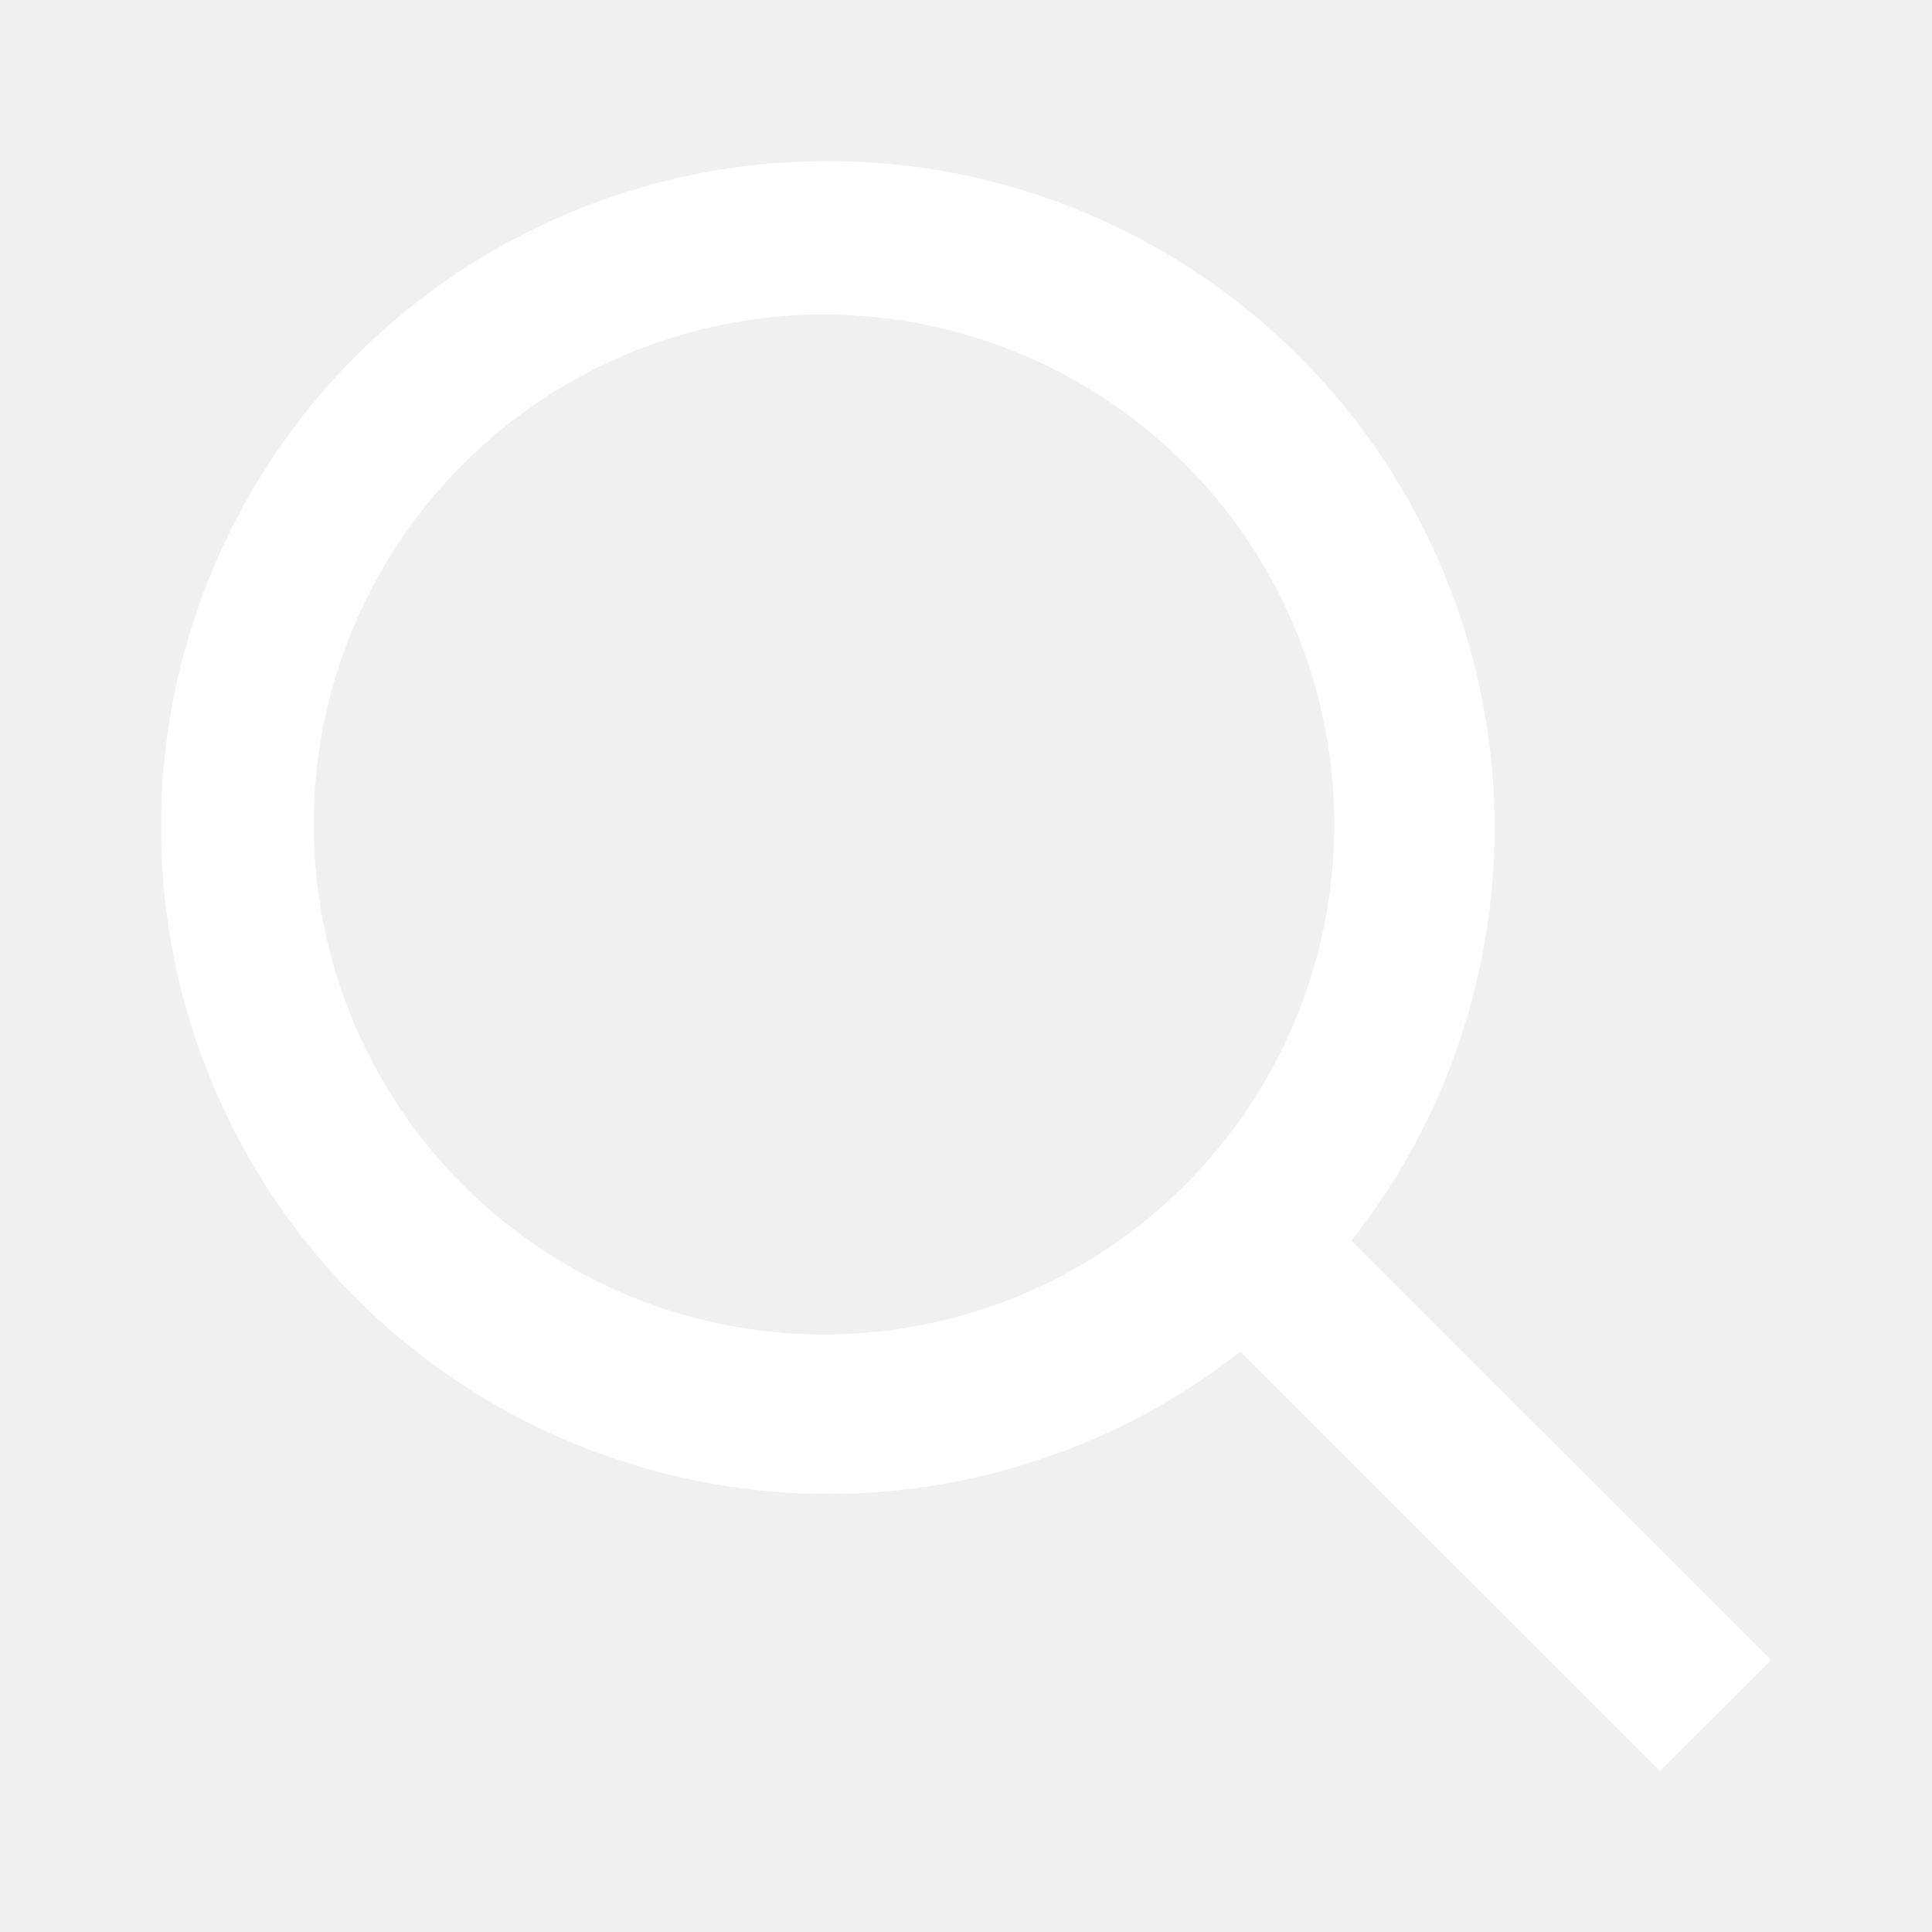
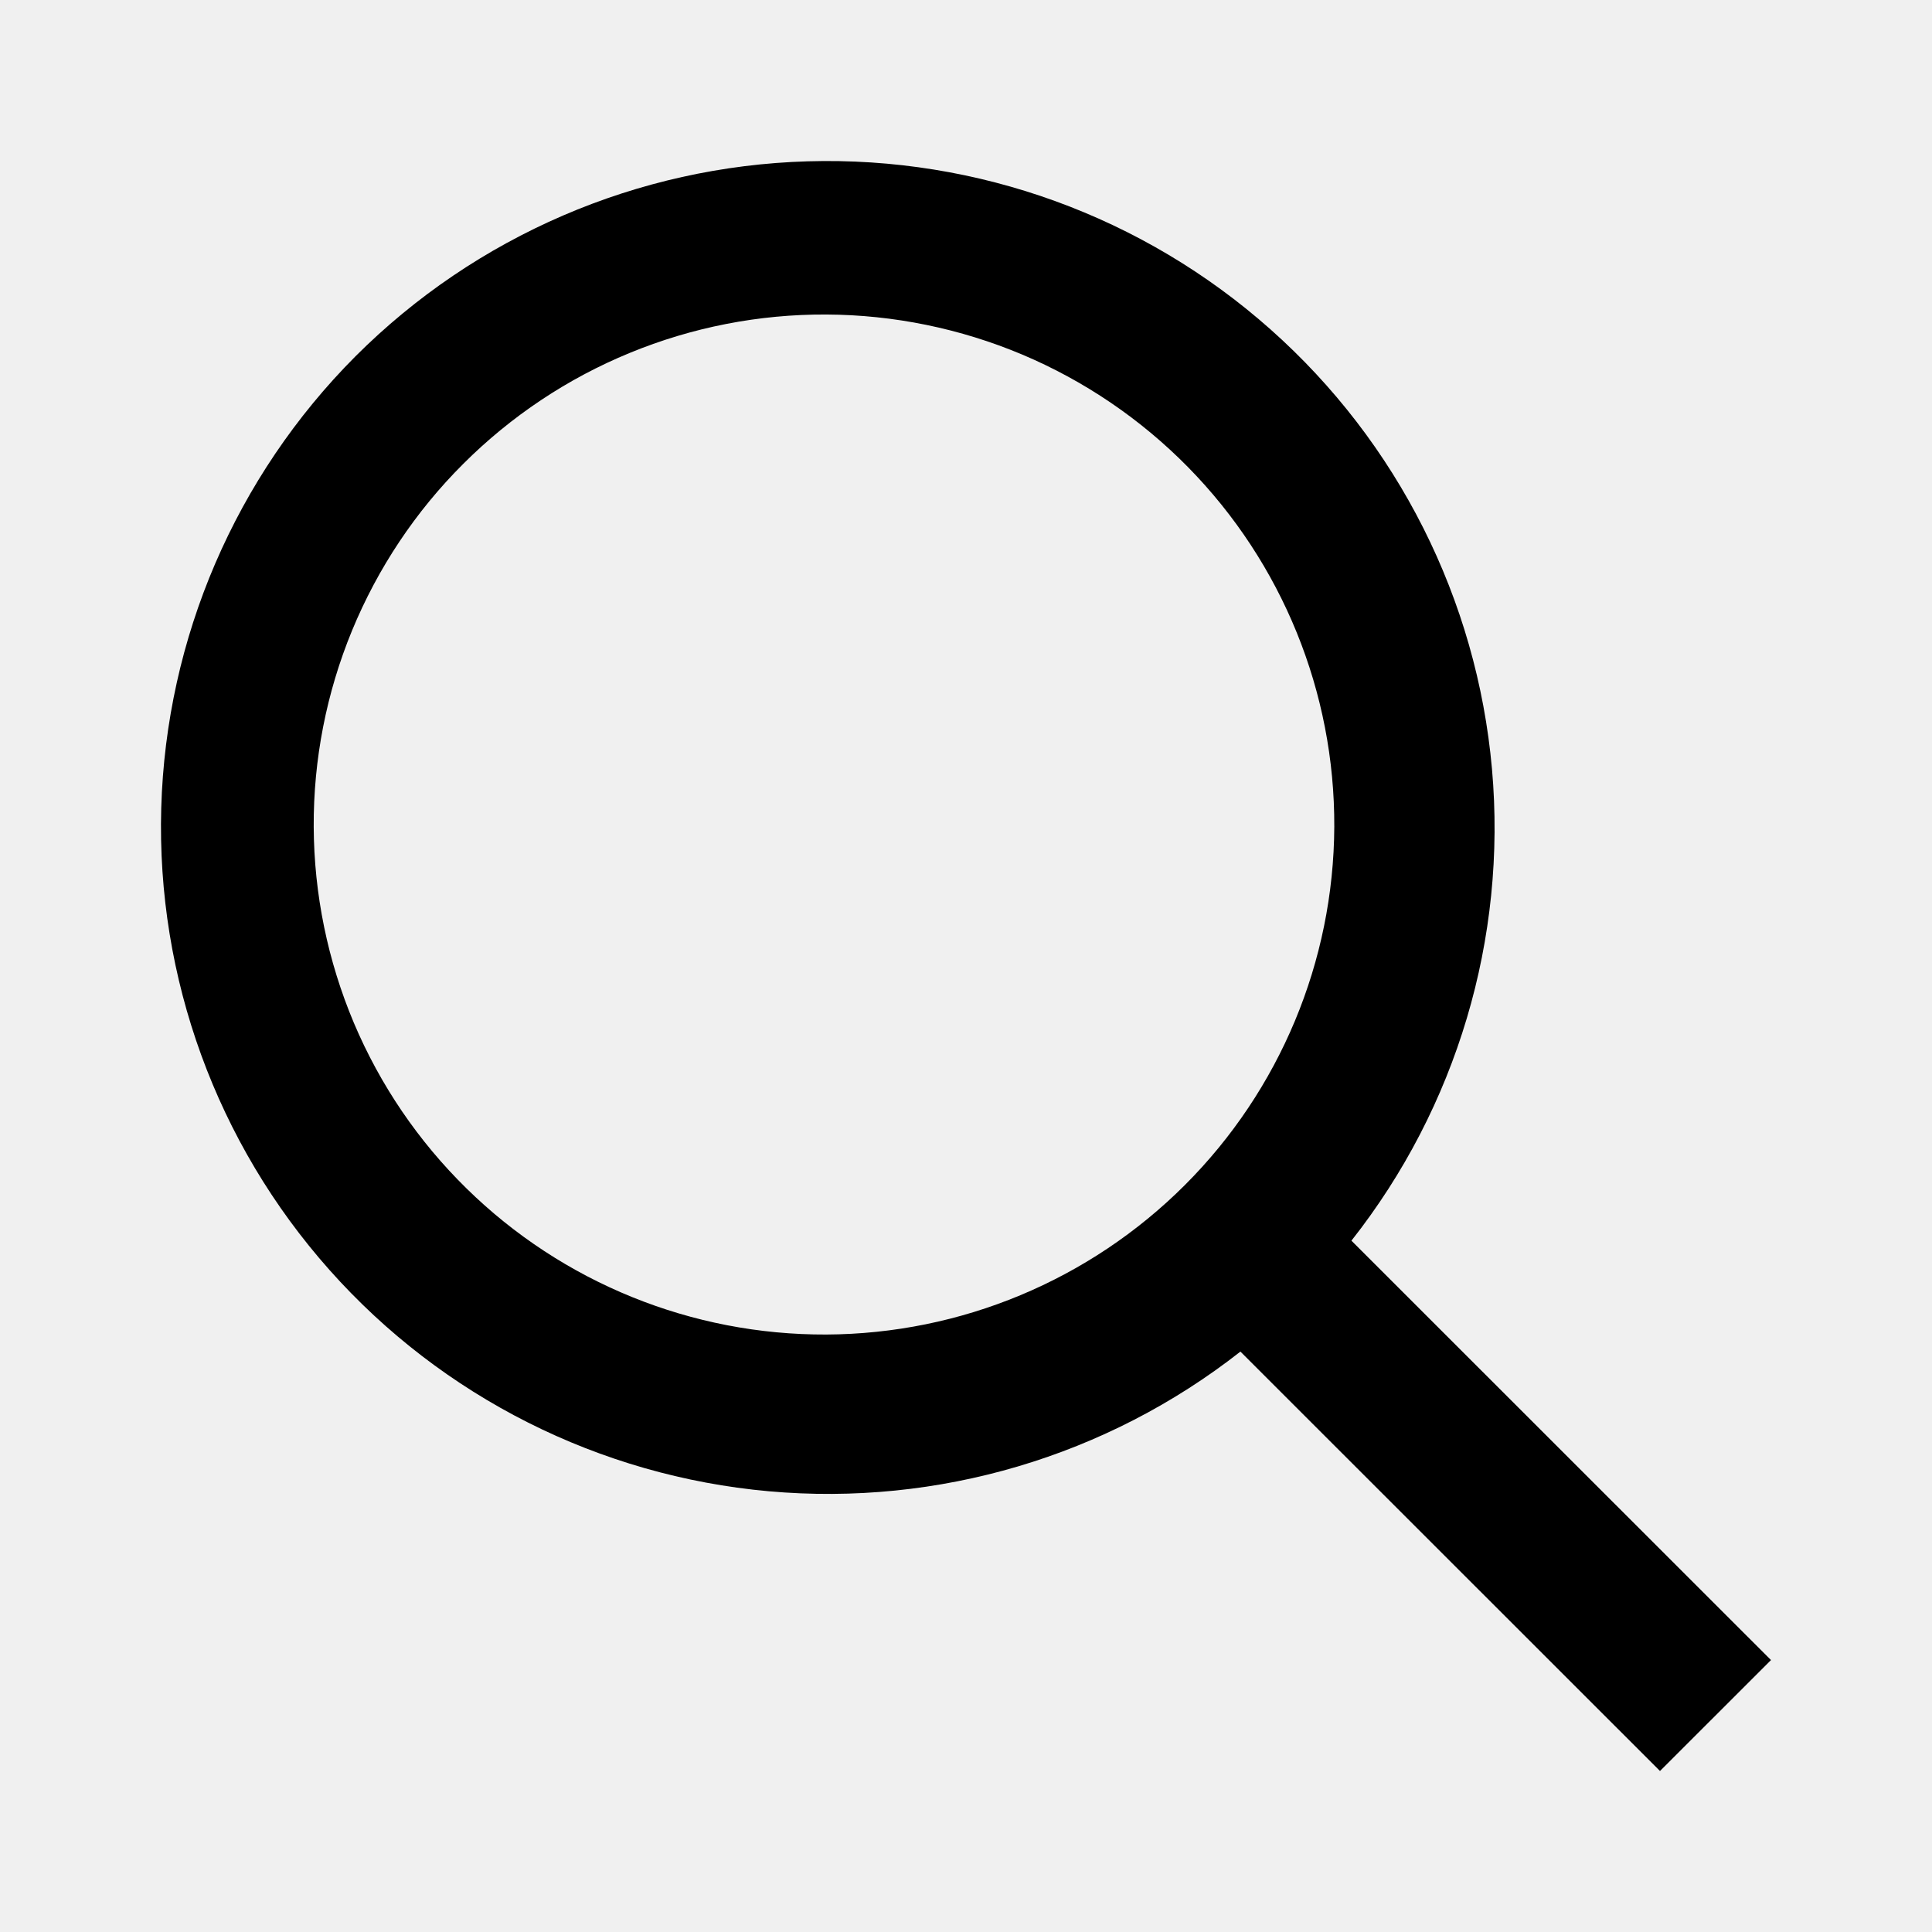
<svg xmlns="http://www.w3.org/2000/svg" width="24" height="24" viewBox="0 0 24 24" fill="none">
-   <path d="M14.759 5.804C14.172 5.207 13.473 4.732 12.702 4.406C11.931 4.081 11.102 3.911 10.265 3.907C9.428 3.903 8.598 4.065 7.823 4.384C7.049 4.702 6.346 5.171 5.754 5.763C5.161 6.354 4.693 7.058 4.374 7.831C4.055 8.605 3.893 9.435 3.897 10.271C3.901 11.108 4.071 11.936 4.396 12.707C4.722 13.478 5.197 14.177 5.795 14.763C6.987 15.933 8.594 16.585 10.265 16.578C11.936 16.57 13.536 15.903 14.718 14.722C15.9 13.541 16.567 11.942 16.575 10.271C16.582 8.601 15.93 6.996 14.759 5.804ZM4.416 4.426C5.911 2.932 7.92 2.066 10.033 2.004C12.146 1.941 14.203 2.688 15.783 4.092C17.363 5.495 18.347 7.448 18.534 9.553C18.72 11.657 18.096 13.753 16.788 15.412L22 20.622L20.621 22L15.409 16.79C13.748 18.093 11.652 18.713 9.55 18.525C7.447 18.336 5.495 17.353 4.093 15.776C2.691 14.199 1.943 12.146 2.003 10.037C2.063 7.928 2.926 5.921 4.416 4.426Z" fill="white" />
+   <path d="M14.759 5.804C14.172 5.207 13.473 4.732 12.702 4.406C11.931 4.081 11.102 3.911 10.265 3.907C9.428 3.903 8.598 4.065 7.823 4.384C7.049 4.702 6.346 5.171 5.754 5.763C5.161 6.354 4.693 7.058 4.374 7.831C4.055 8.605 3.893 9.435 3.897 10.271C3.901 11.108 4.071 11.936 4.396 12.707C4.722 13.478 5.197 14.177 5.795 14.763C6.987 15.933 8.594 16.585 10.265 16.578C11.936 16.57 13.536 15.903 14.718 14.722C15.9 13.541 16.567 11.942 16.575 10.271C16.582 8.601 15.93 6.996 14.759 5.804ZM4.416 4.426C5.911 2.932 7.92 2.066 10.033 2.004C12.146 1.941 14.203 2.688 15.783 4.092C17.363 5.495 18.347 7.448 18.534 9.553C18.72 11.657 18.096 13.753 16.788 15.412L22 20.622L20.621 22L15.409 16.79C13.748 18.093 11.652 18.713 9.55 18.525C7.447 18.336 5.495 17.353 4.093 15.776C2.691 14.199 1.943 12.146 2.003 10.037C2.063 7.928 2.926 5.921 4.416 4.426Z" fill="currentColor" />
</svg>
